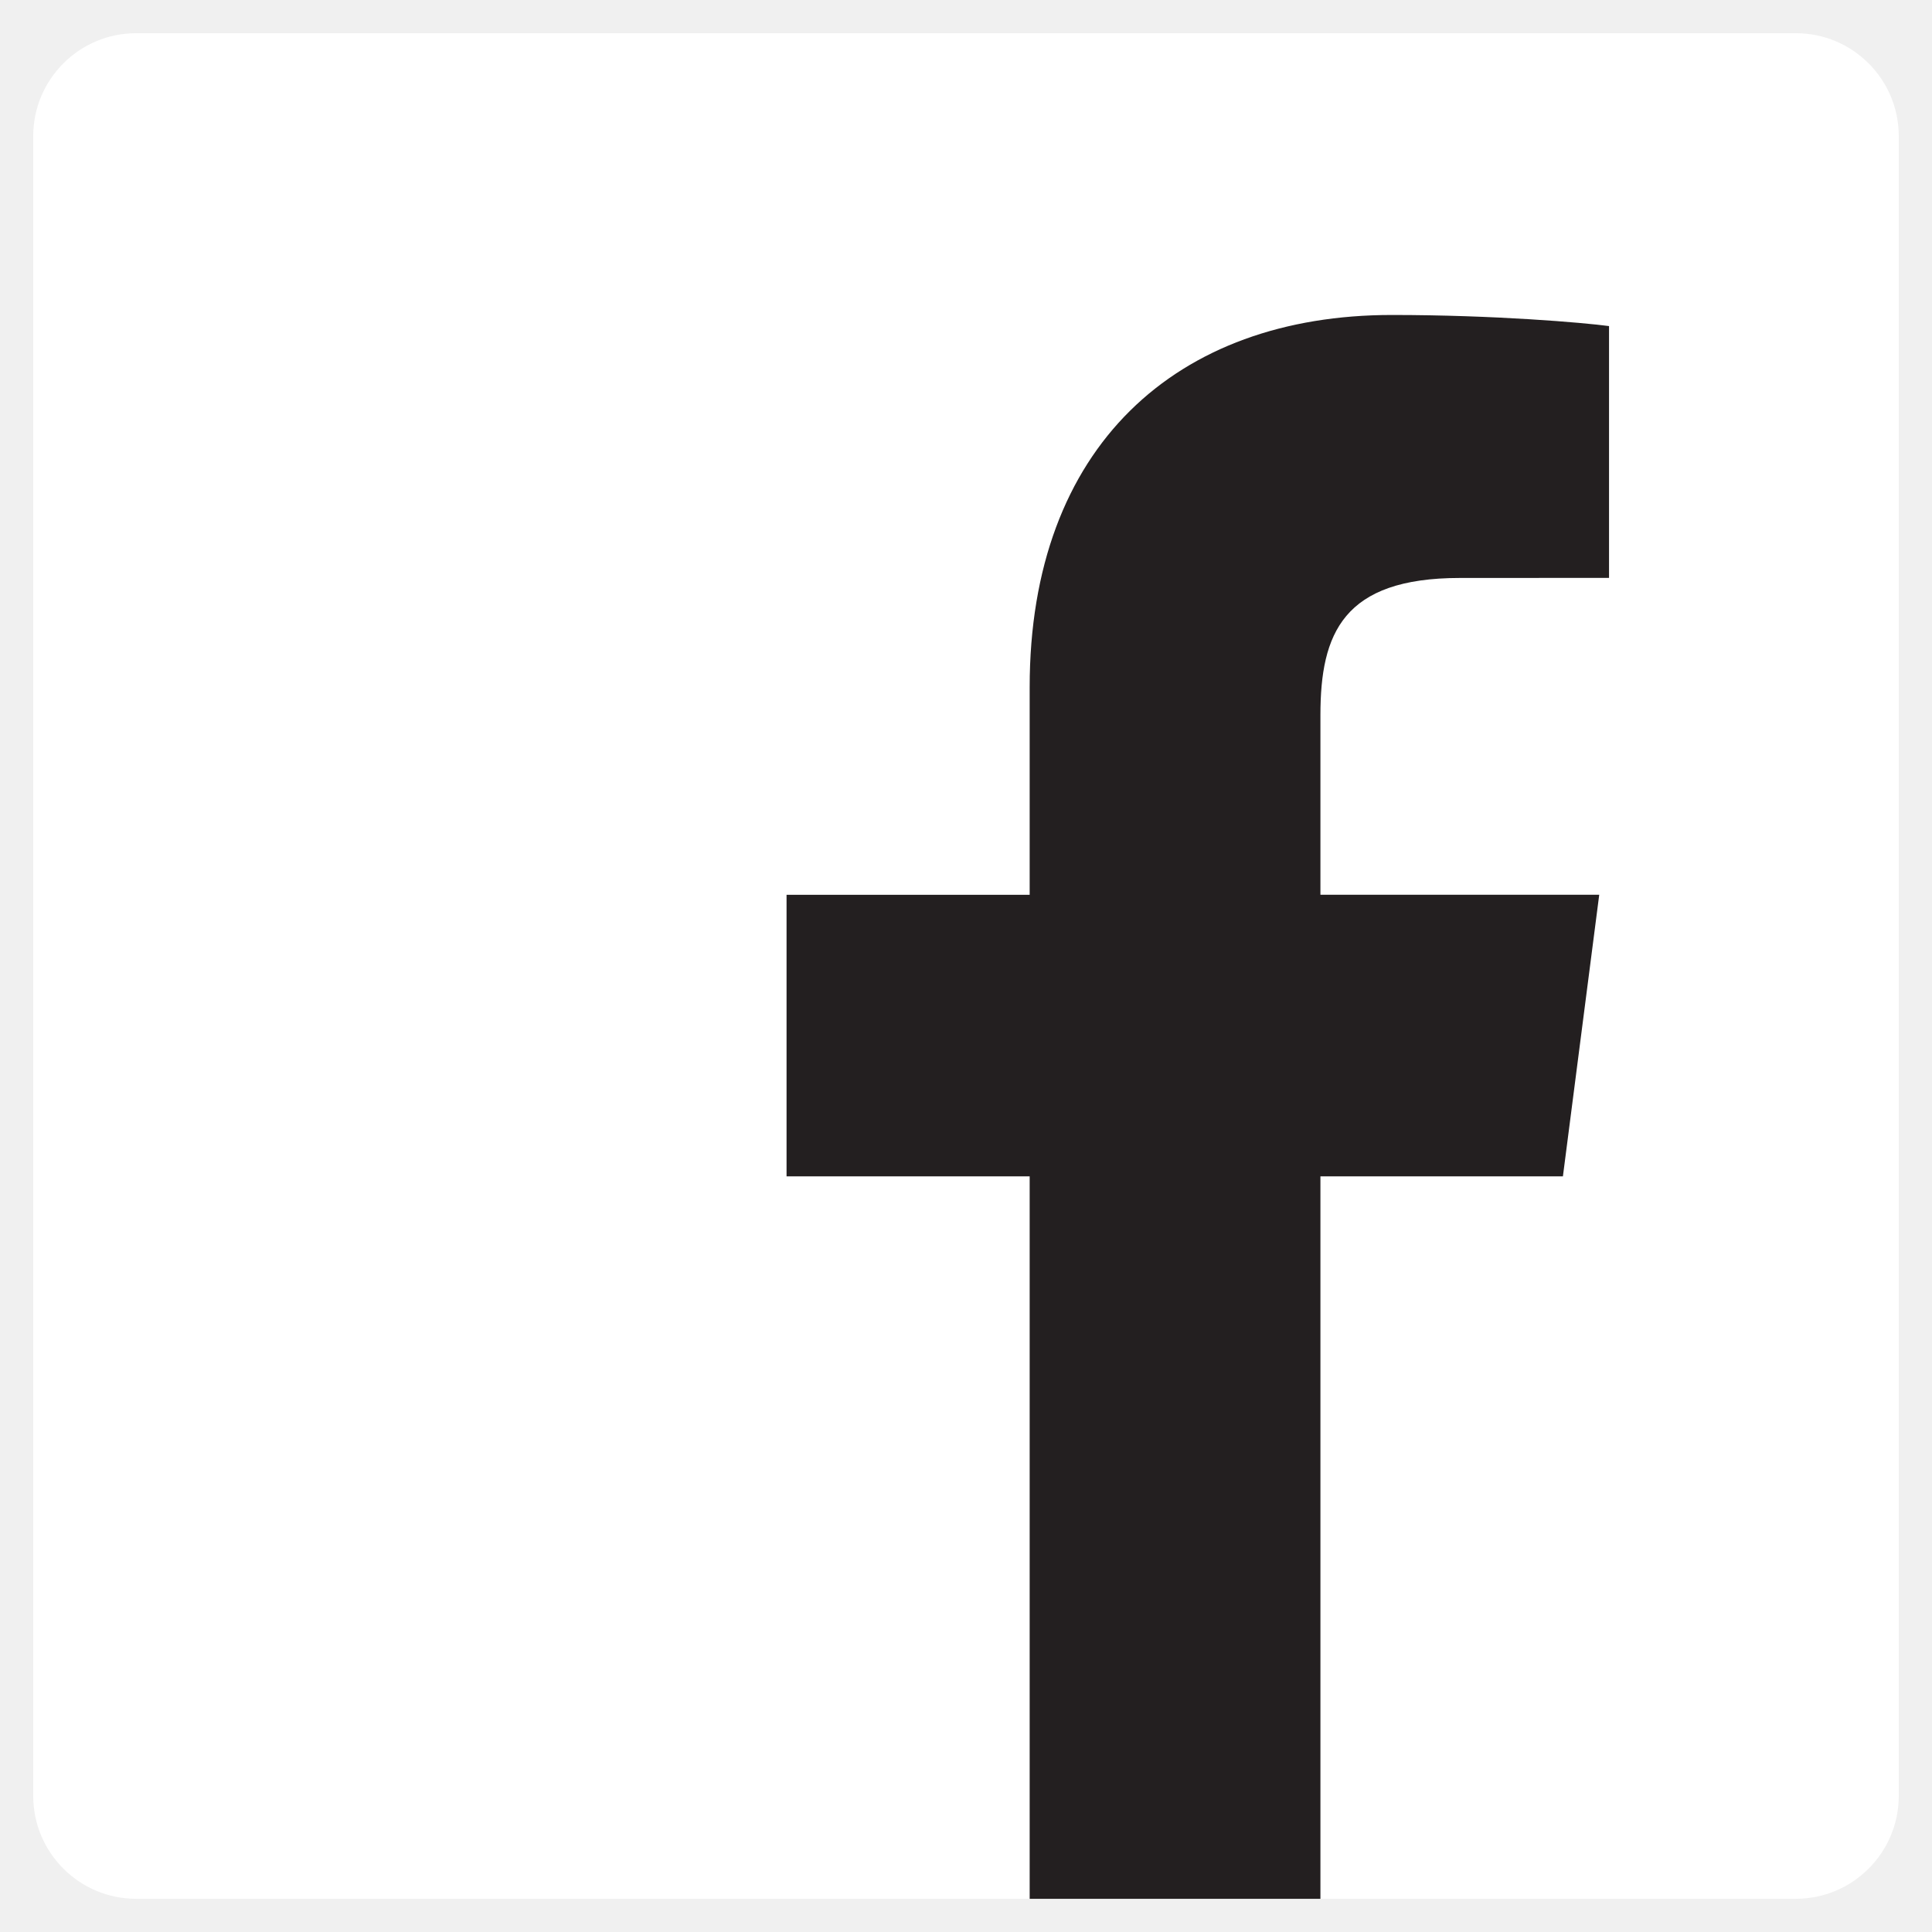
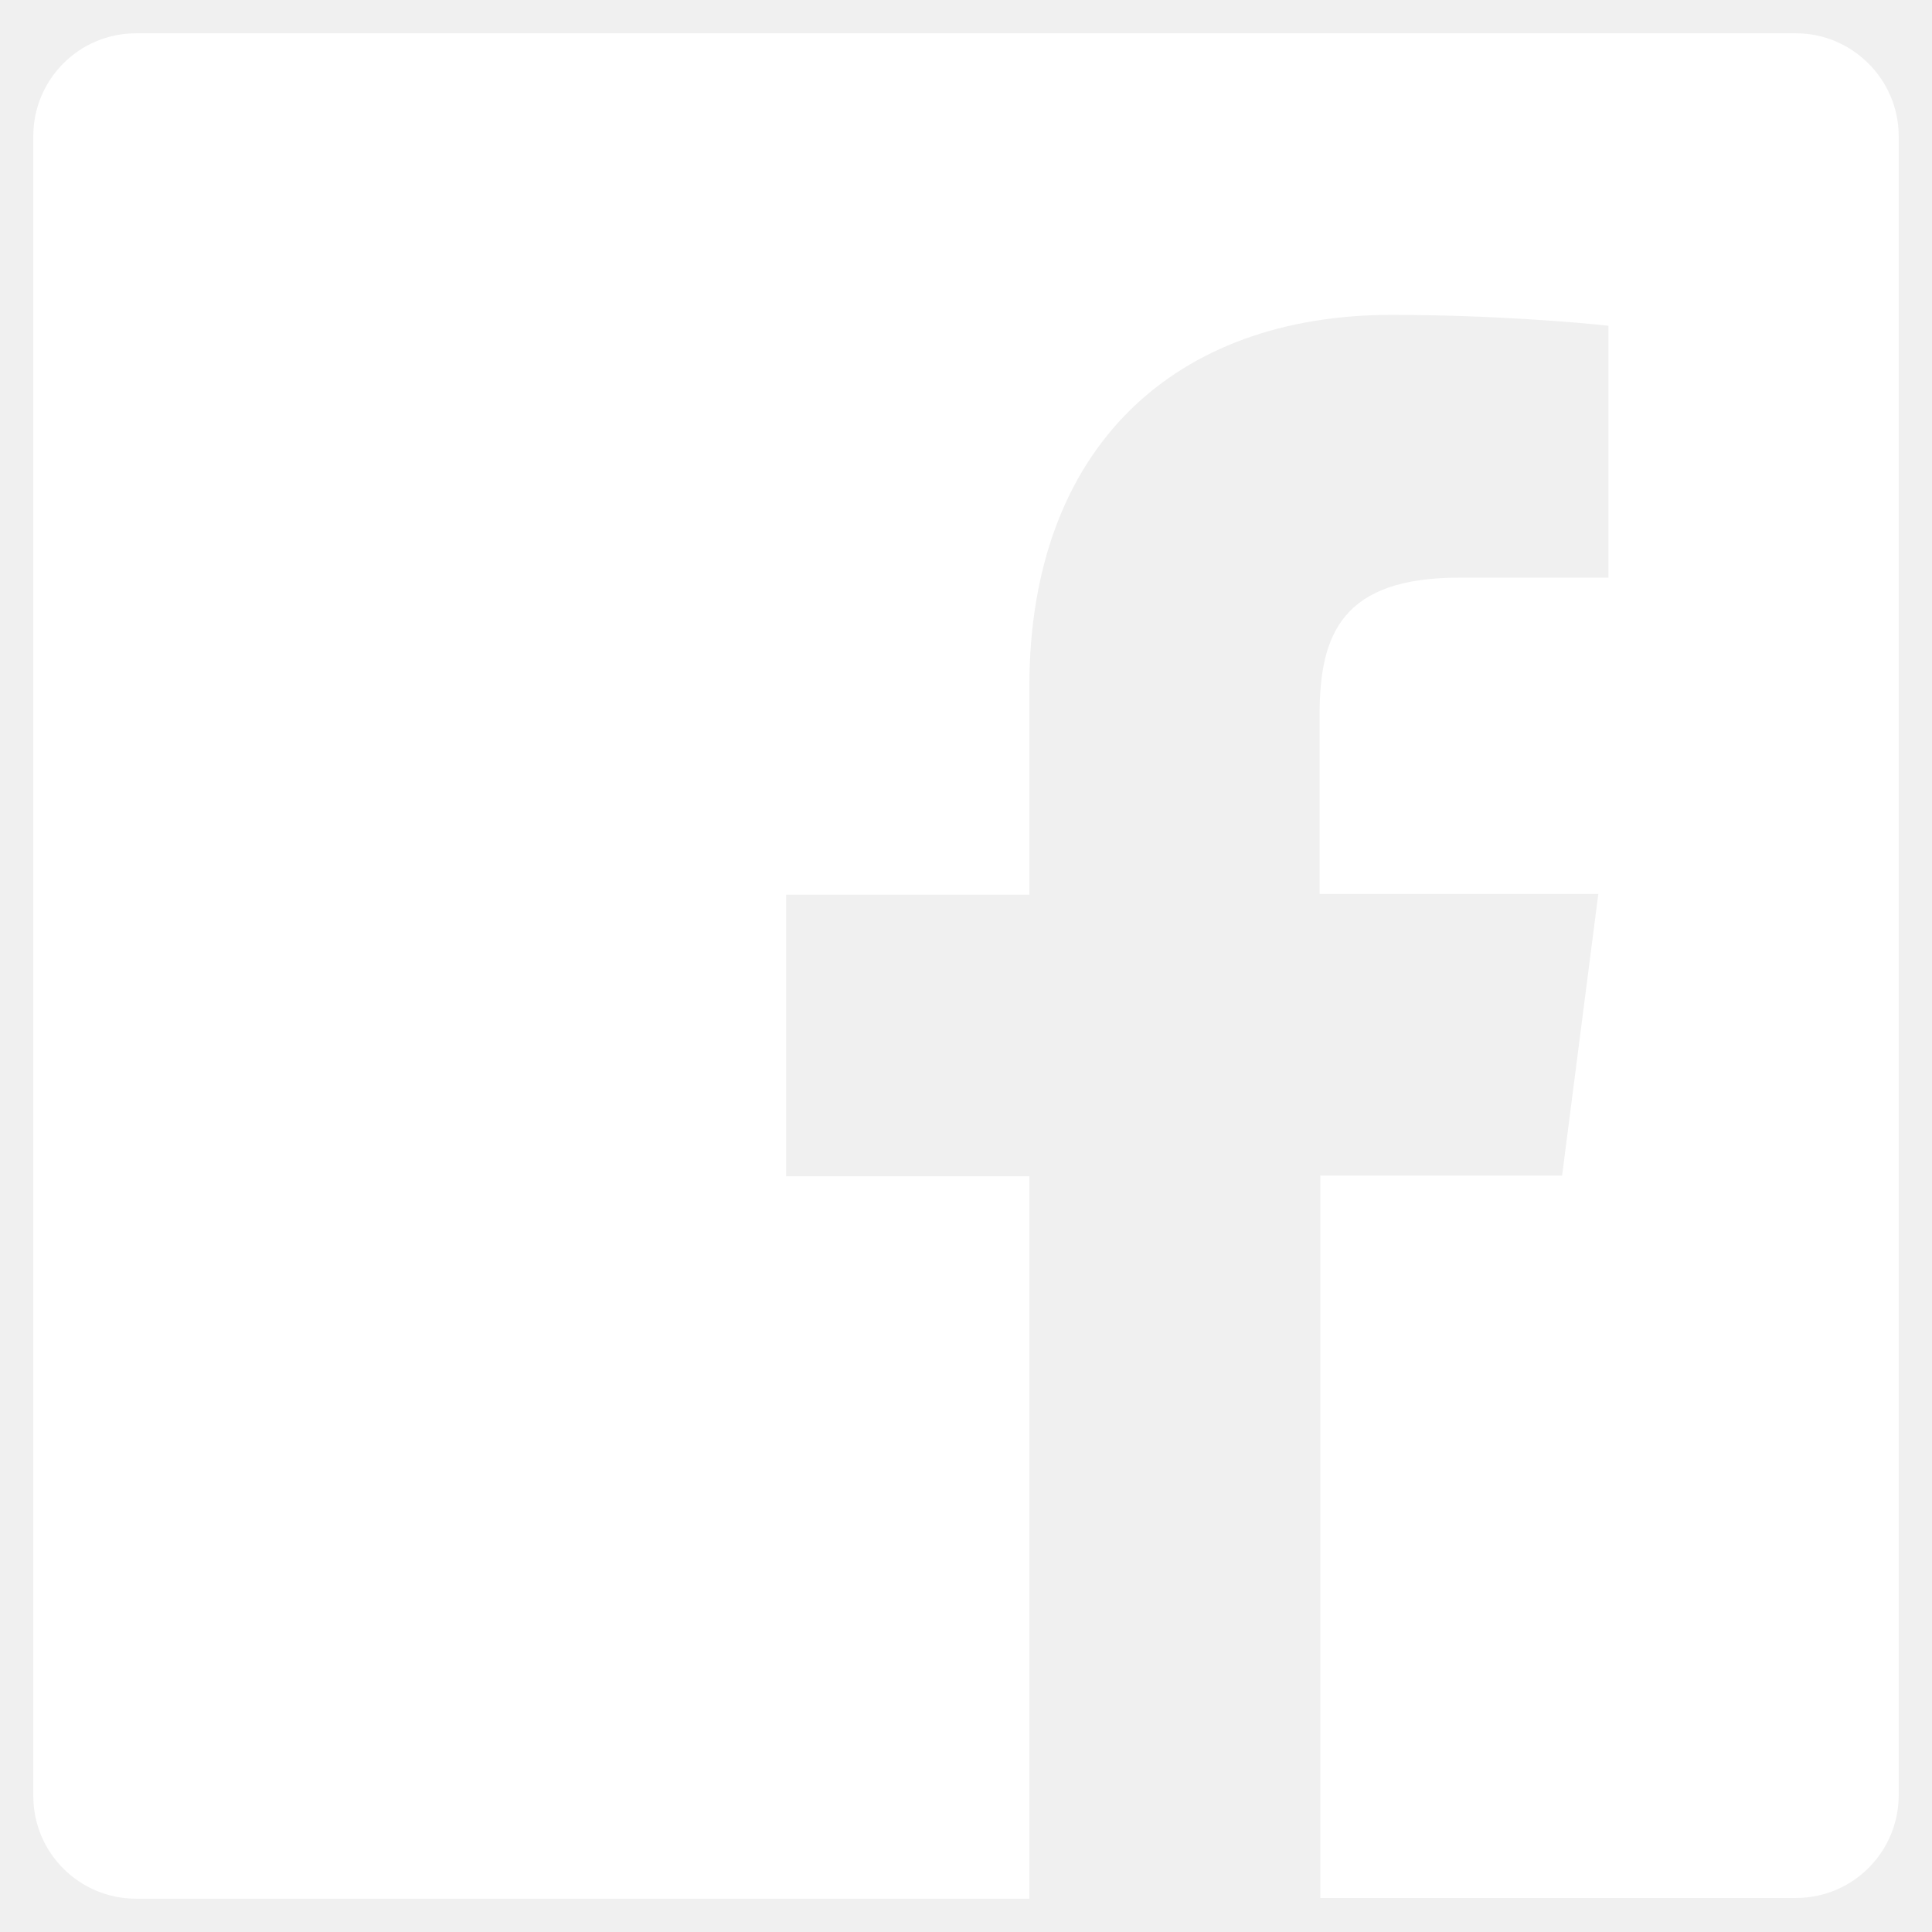
- <svg xmlns="http://www.w3.org/2000/svg" version="1.1" id="Layer_1" x="0px" y="0px" width="266.893px" height="266.895px" viewBox="0 0 266.893 266.895" enable-background="new 0 0 266.893 266.895" xml:space="preserve">
-   <path id="Blue_1_" fill="#FFFFFF" d="M248.082,262.307c7.854,0,14.223-6.369,14.223-14.225V18.812  c0-7.856-6.368-14.224-14.223-14.224H18.812c-7.856,0-14.224,6.367-14.224,14.224v229.271c0,7.854,6.366,14.225,14.224,14.225  H248.082z" />
-   <path id="f" fill="#231F20" d="M182.409,262.307v-99.803h33.499l5.016-38.896h-38.515V98.777c0-11.261,3.127-18.935,19.274-18.935  l20.596-0.009V45.045c-3.562-0.475-15.787-1.533-30.012-1.533c-29.694,0-50.024,18.126-50.024,51.413v28.684h-33.585v38.896h33.585  v99.803H182.409z" />
+ <svg xmlns="http://www.w3.org/2000/svg" version="1.1" id="Layer_1" x="0px" y="0px" viewBox="-122 -5.9 266.9 266.9" enable-background="new -122 -5.9 266.9 266.9" xml:space="preserve">
+   <path fill="#FFFFFF" d="M126.1-1.3h-229.3c-7.9,0-14.2,6.4-14.2,14.2v229.3c0,7.9,6.4,14.2,14.2,14.2H20.2v-99.8h-33.6v-38.9h33.6  V89c0-33.3,20.3-51.4,50-51.4c14.2,0,26.4,1.1,30,1.5v34.8l-20.6,0c-16.1,0-19.3,7.7-19.3,18.9v24.8h38.5l-5,38.9H60.4v99.8v0h65.7  v0c7.9,0,14.2-6.4,14.2-14.2V12.9C140.3,5.1,133.9-1.3,126.1-1.3z" />
</svg>
